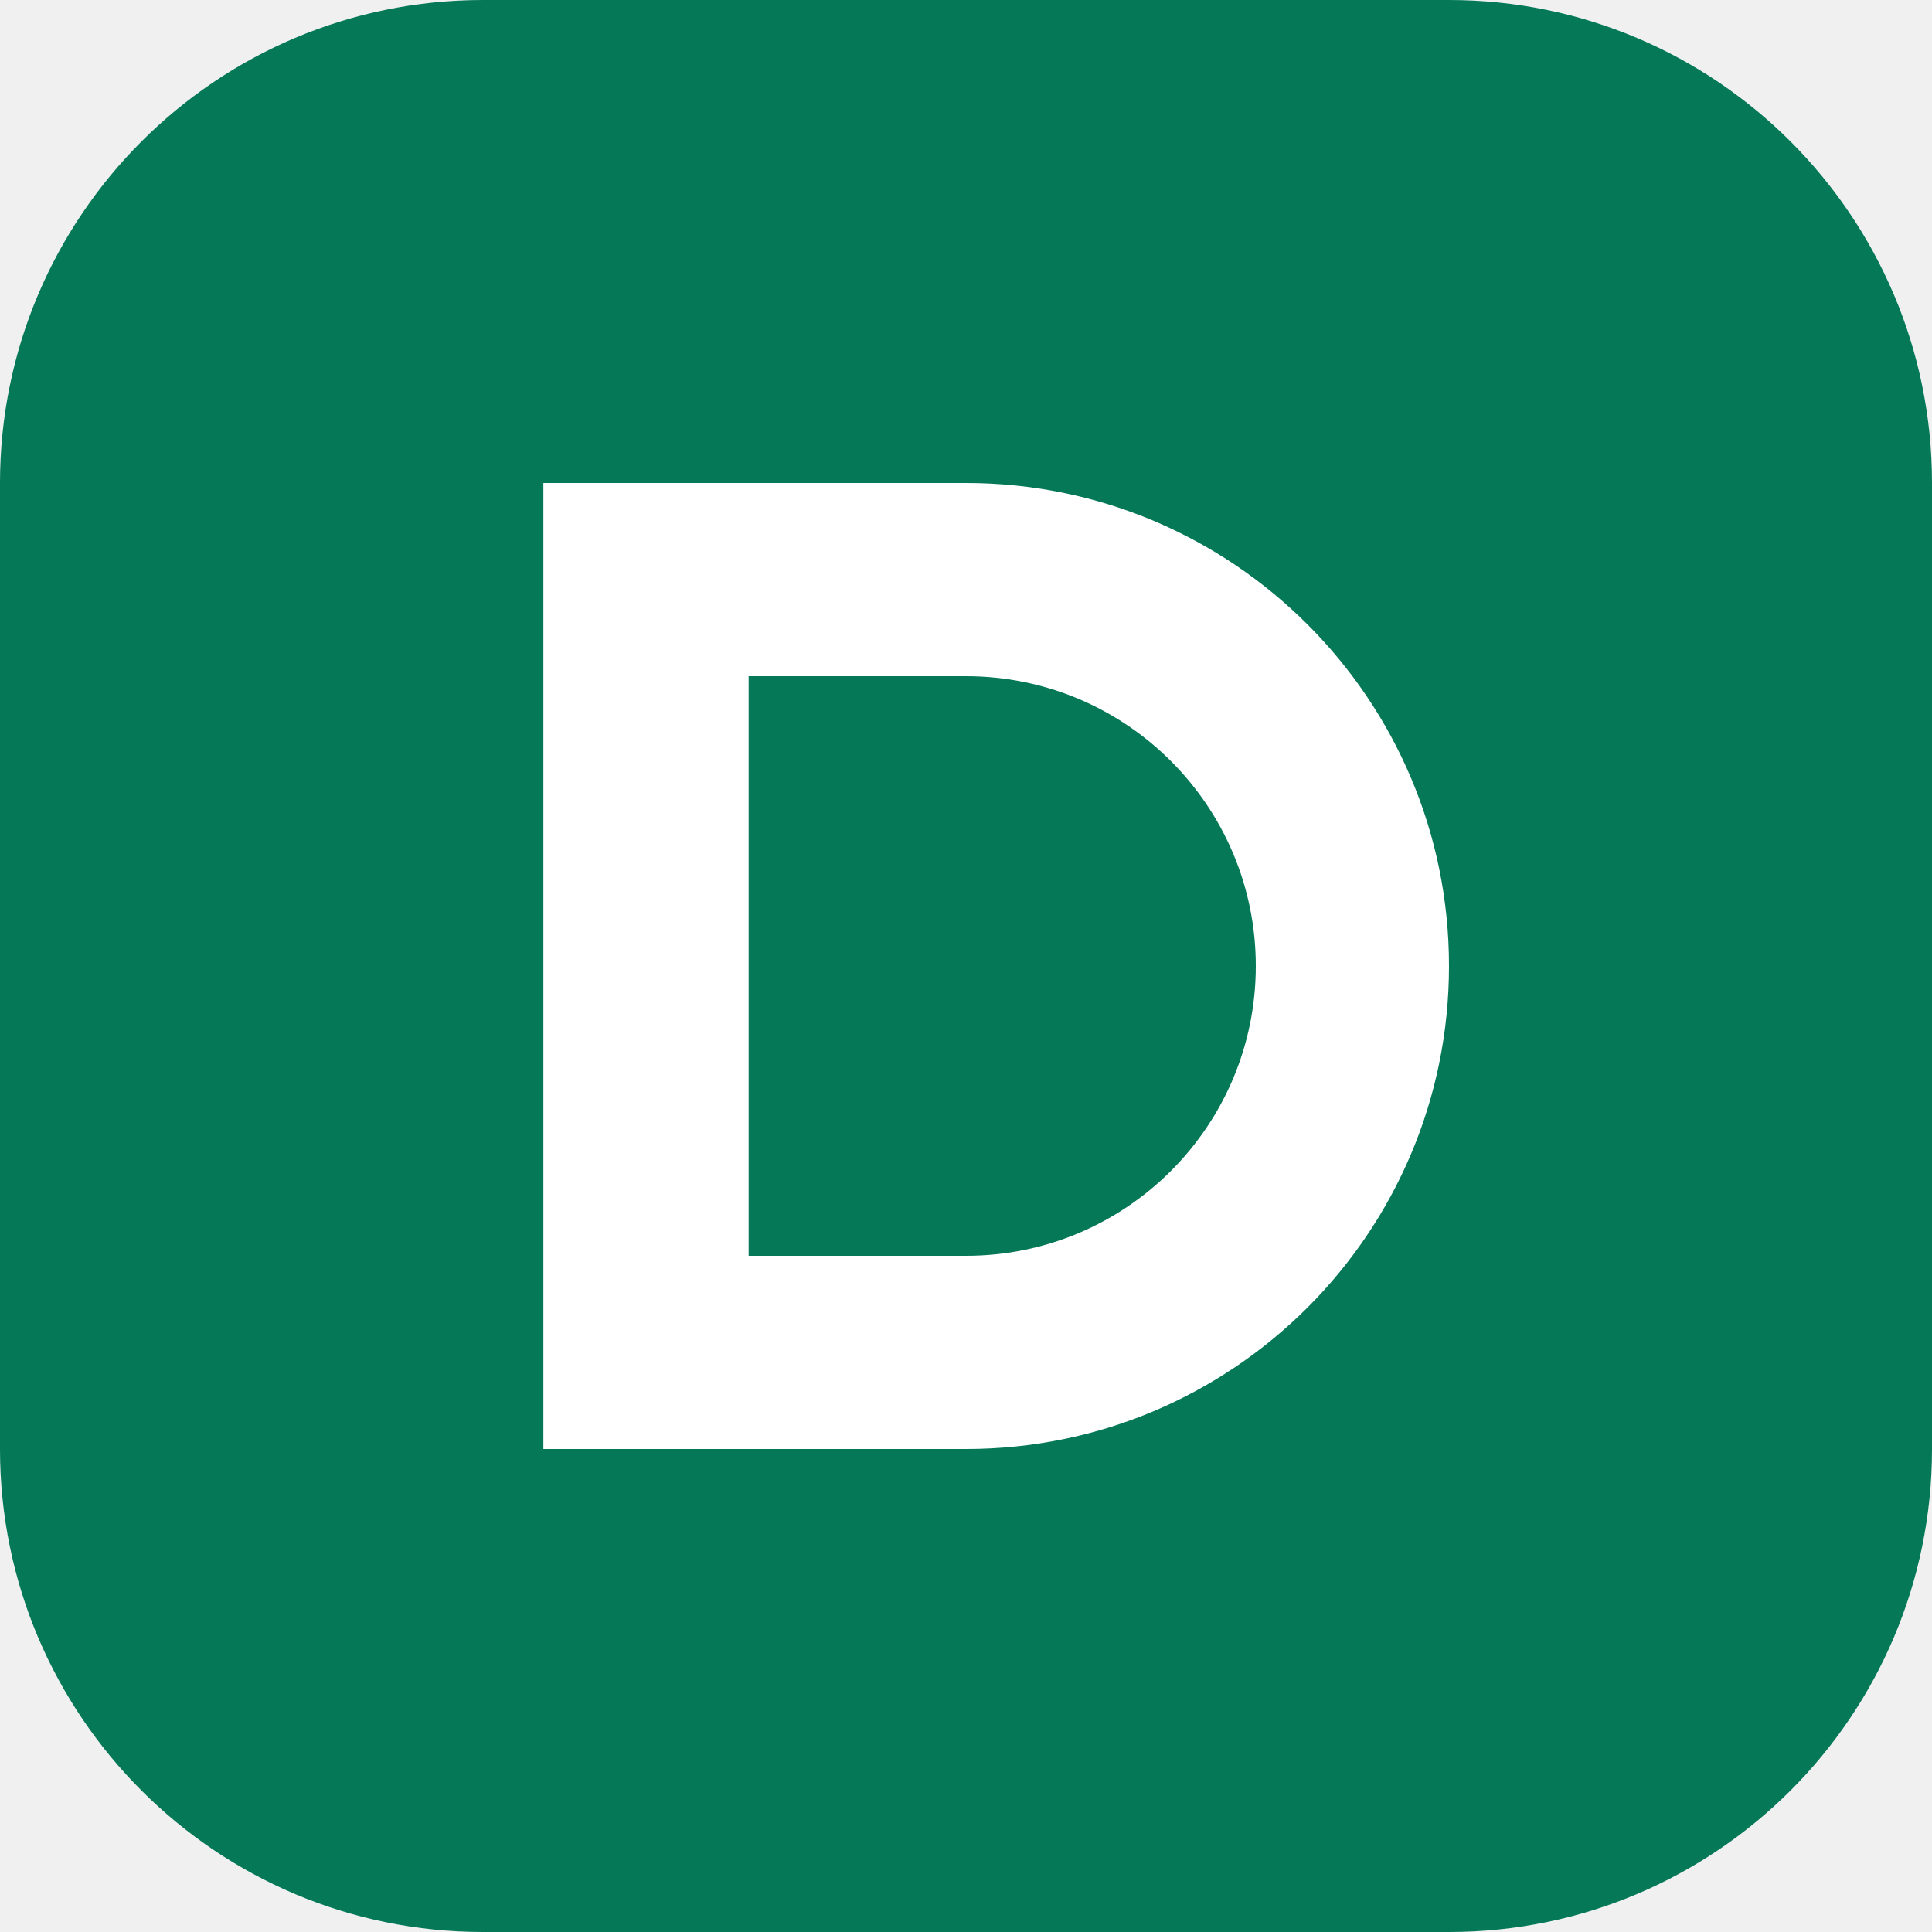
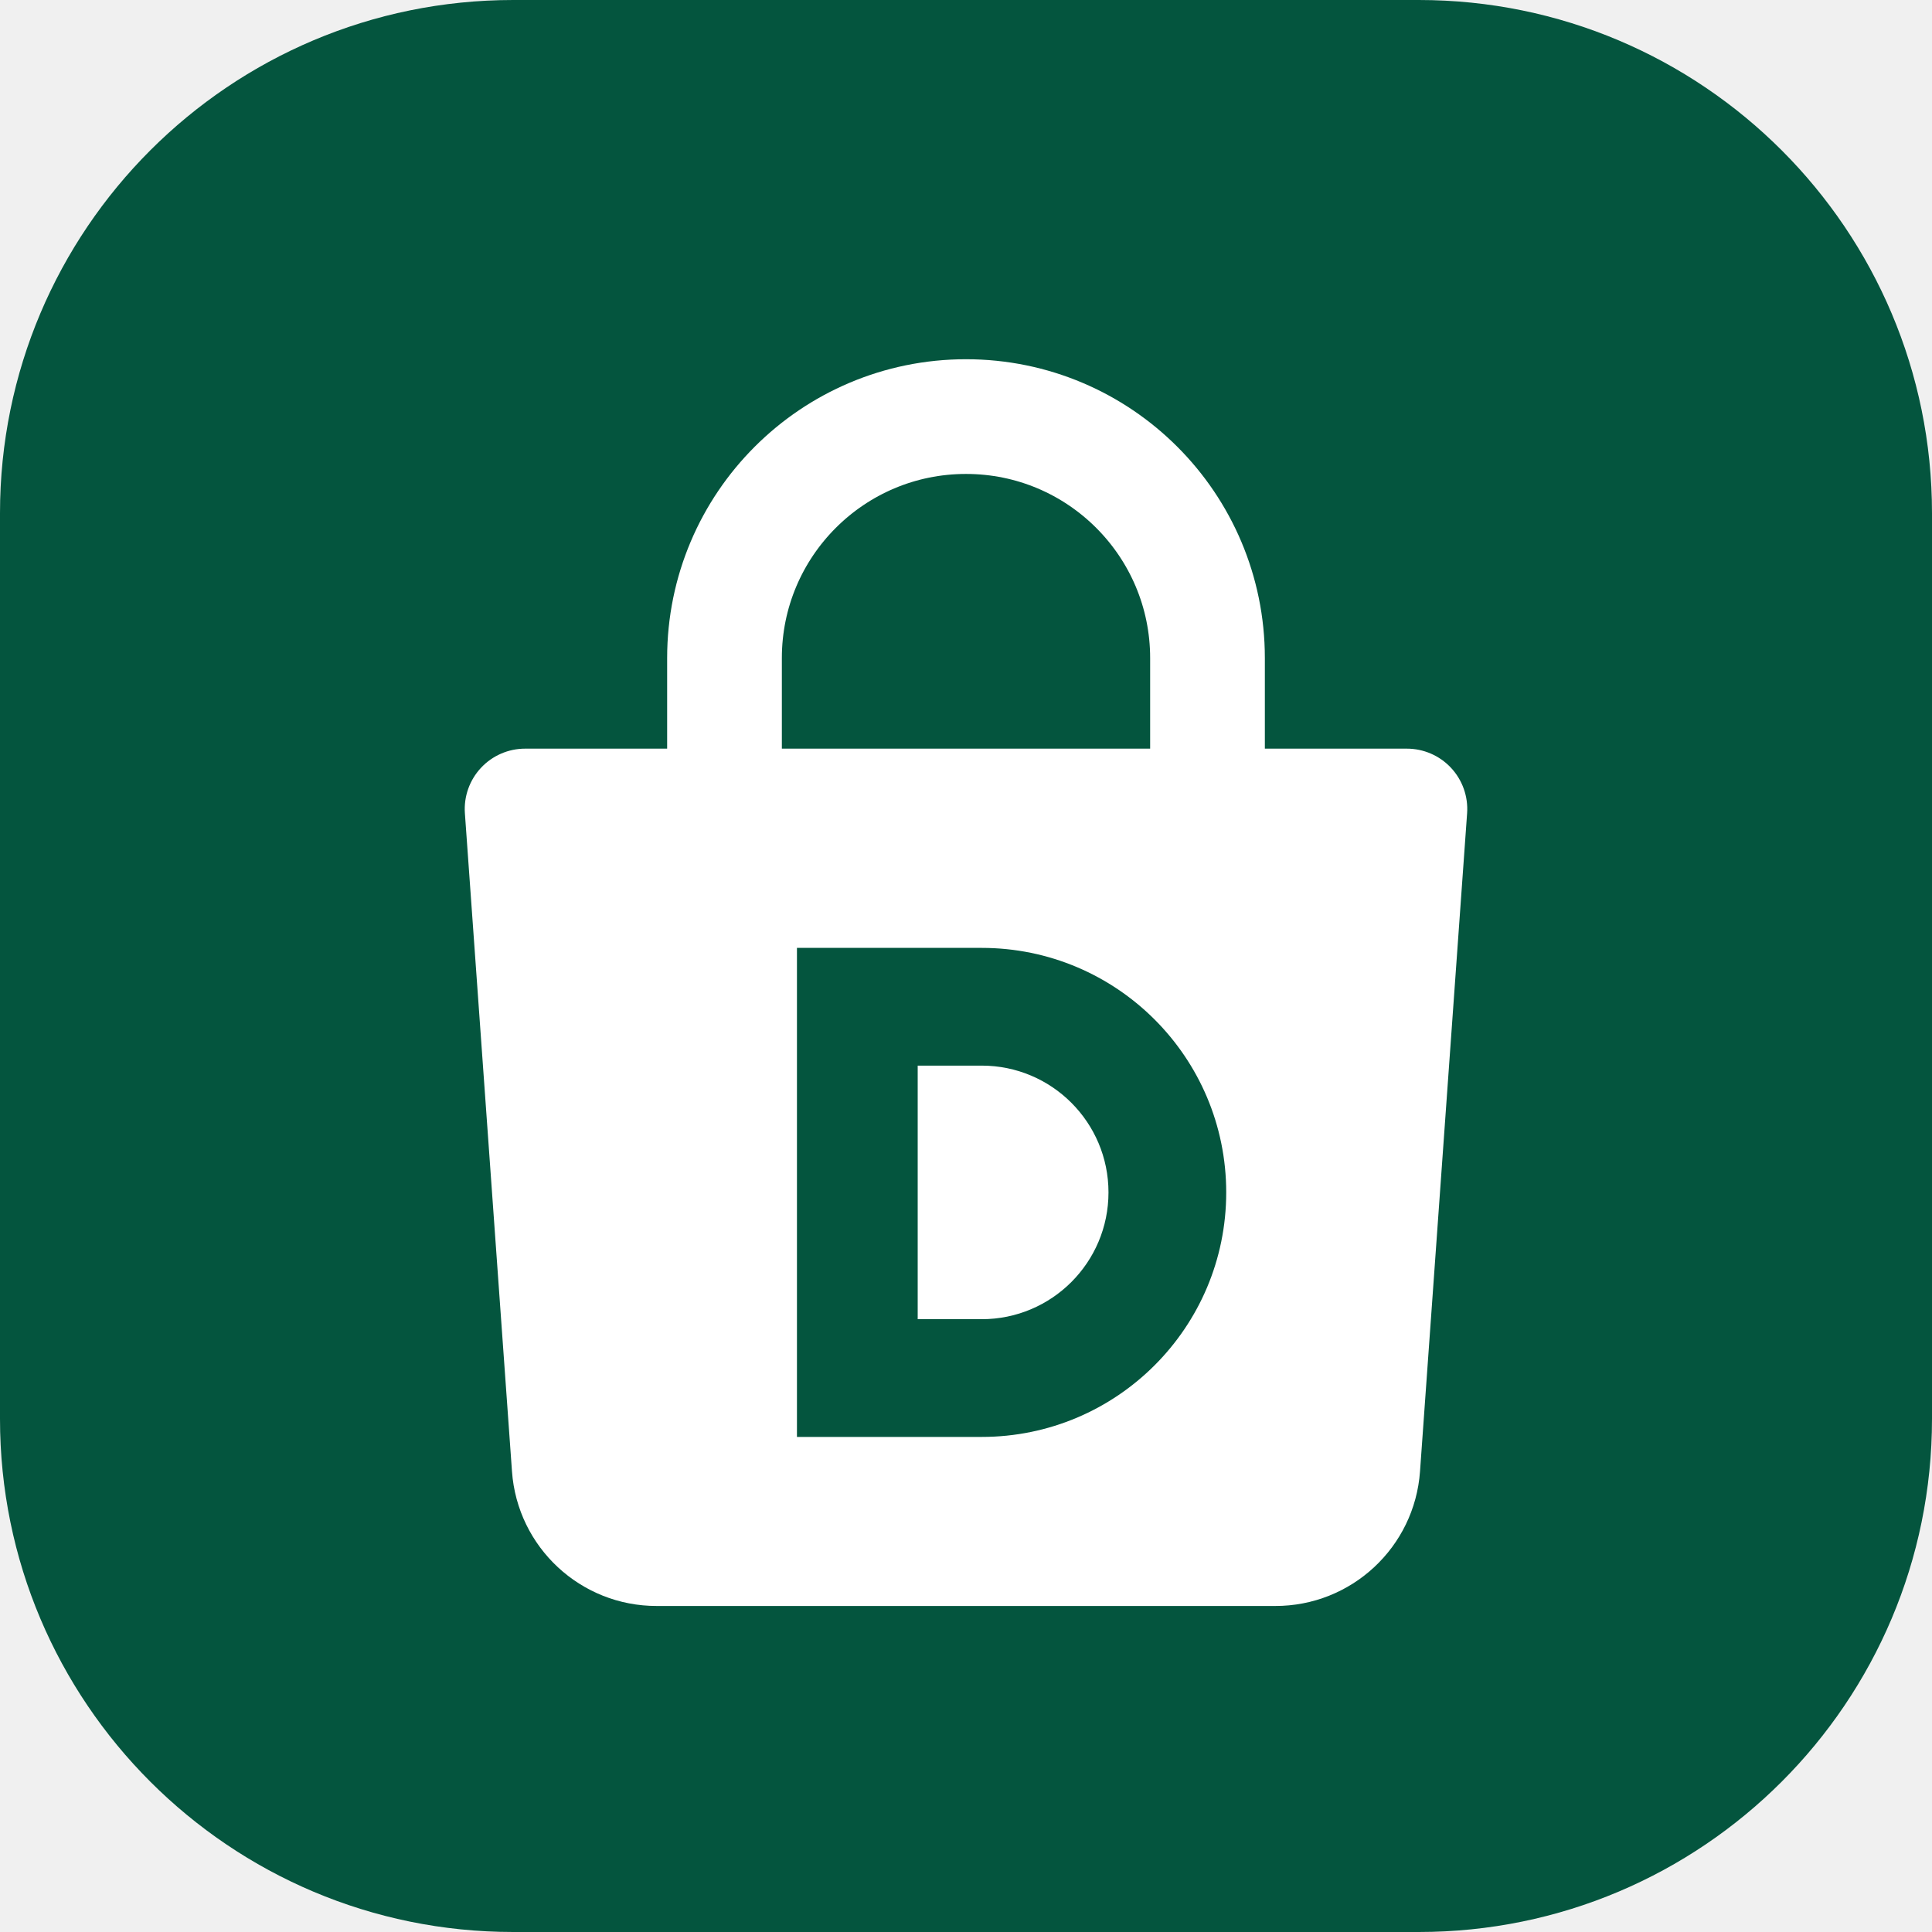
<svg xmlns="http://www.w3.org/2000/svg" width="32" height="32" viewBox="0 0 32 32">
-   <rect width="32" height="32" rx="8" fill="#047857" />
-   <path fill-rule="evenodd" clip-rule="evenodd" d="M9 8h7a8 8 0 0 1 0 16H9V8zm3.4 3.2v9.6h3.6a4.8 4.8 0 0 0 0-9.6h-3.6z" fill="#ffffff" />
+   <rect width="32" height="32" rx="8.5" fill="#04553e" />
+   <path d="M12 12.6v-1.7a4 4 0 0 1 8 0v1.7" fill="none" stroke="#ffffff" stroke-width="1.9" stroke-linecap="round" />
+   <path fill-rule="evenodd" clip-rule="evenodd" d="M8.7 12.4h14.6a1 1 0 0 1 1 1.07l-0.78 10.9a2.4 2.4 0 0 1-2.4 2.23H10.88a2.4 2.4 0 0 1-2.4-2.23l-0.78-10.9a1 1 0 0 1 1-1.07Zm4.5 3.3v8.1h3.06a4.05 4.05 0 0 0 0-8.1H13.2Zm2 1.95v4.2h1.06a2.1 2.1 0 0 0 0-4.2H15.2Z" fill="#ffffff" />
</svg>
